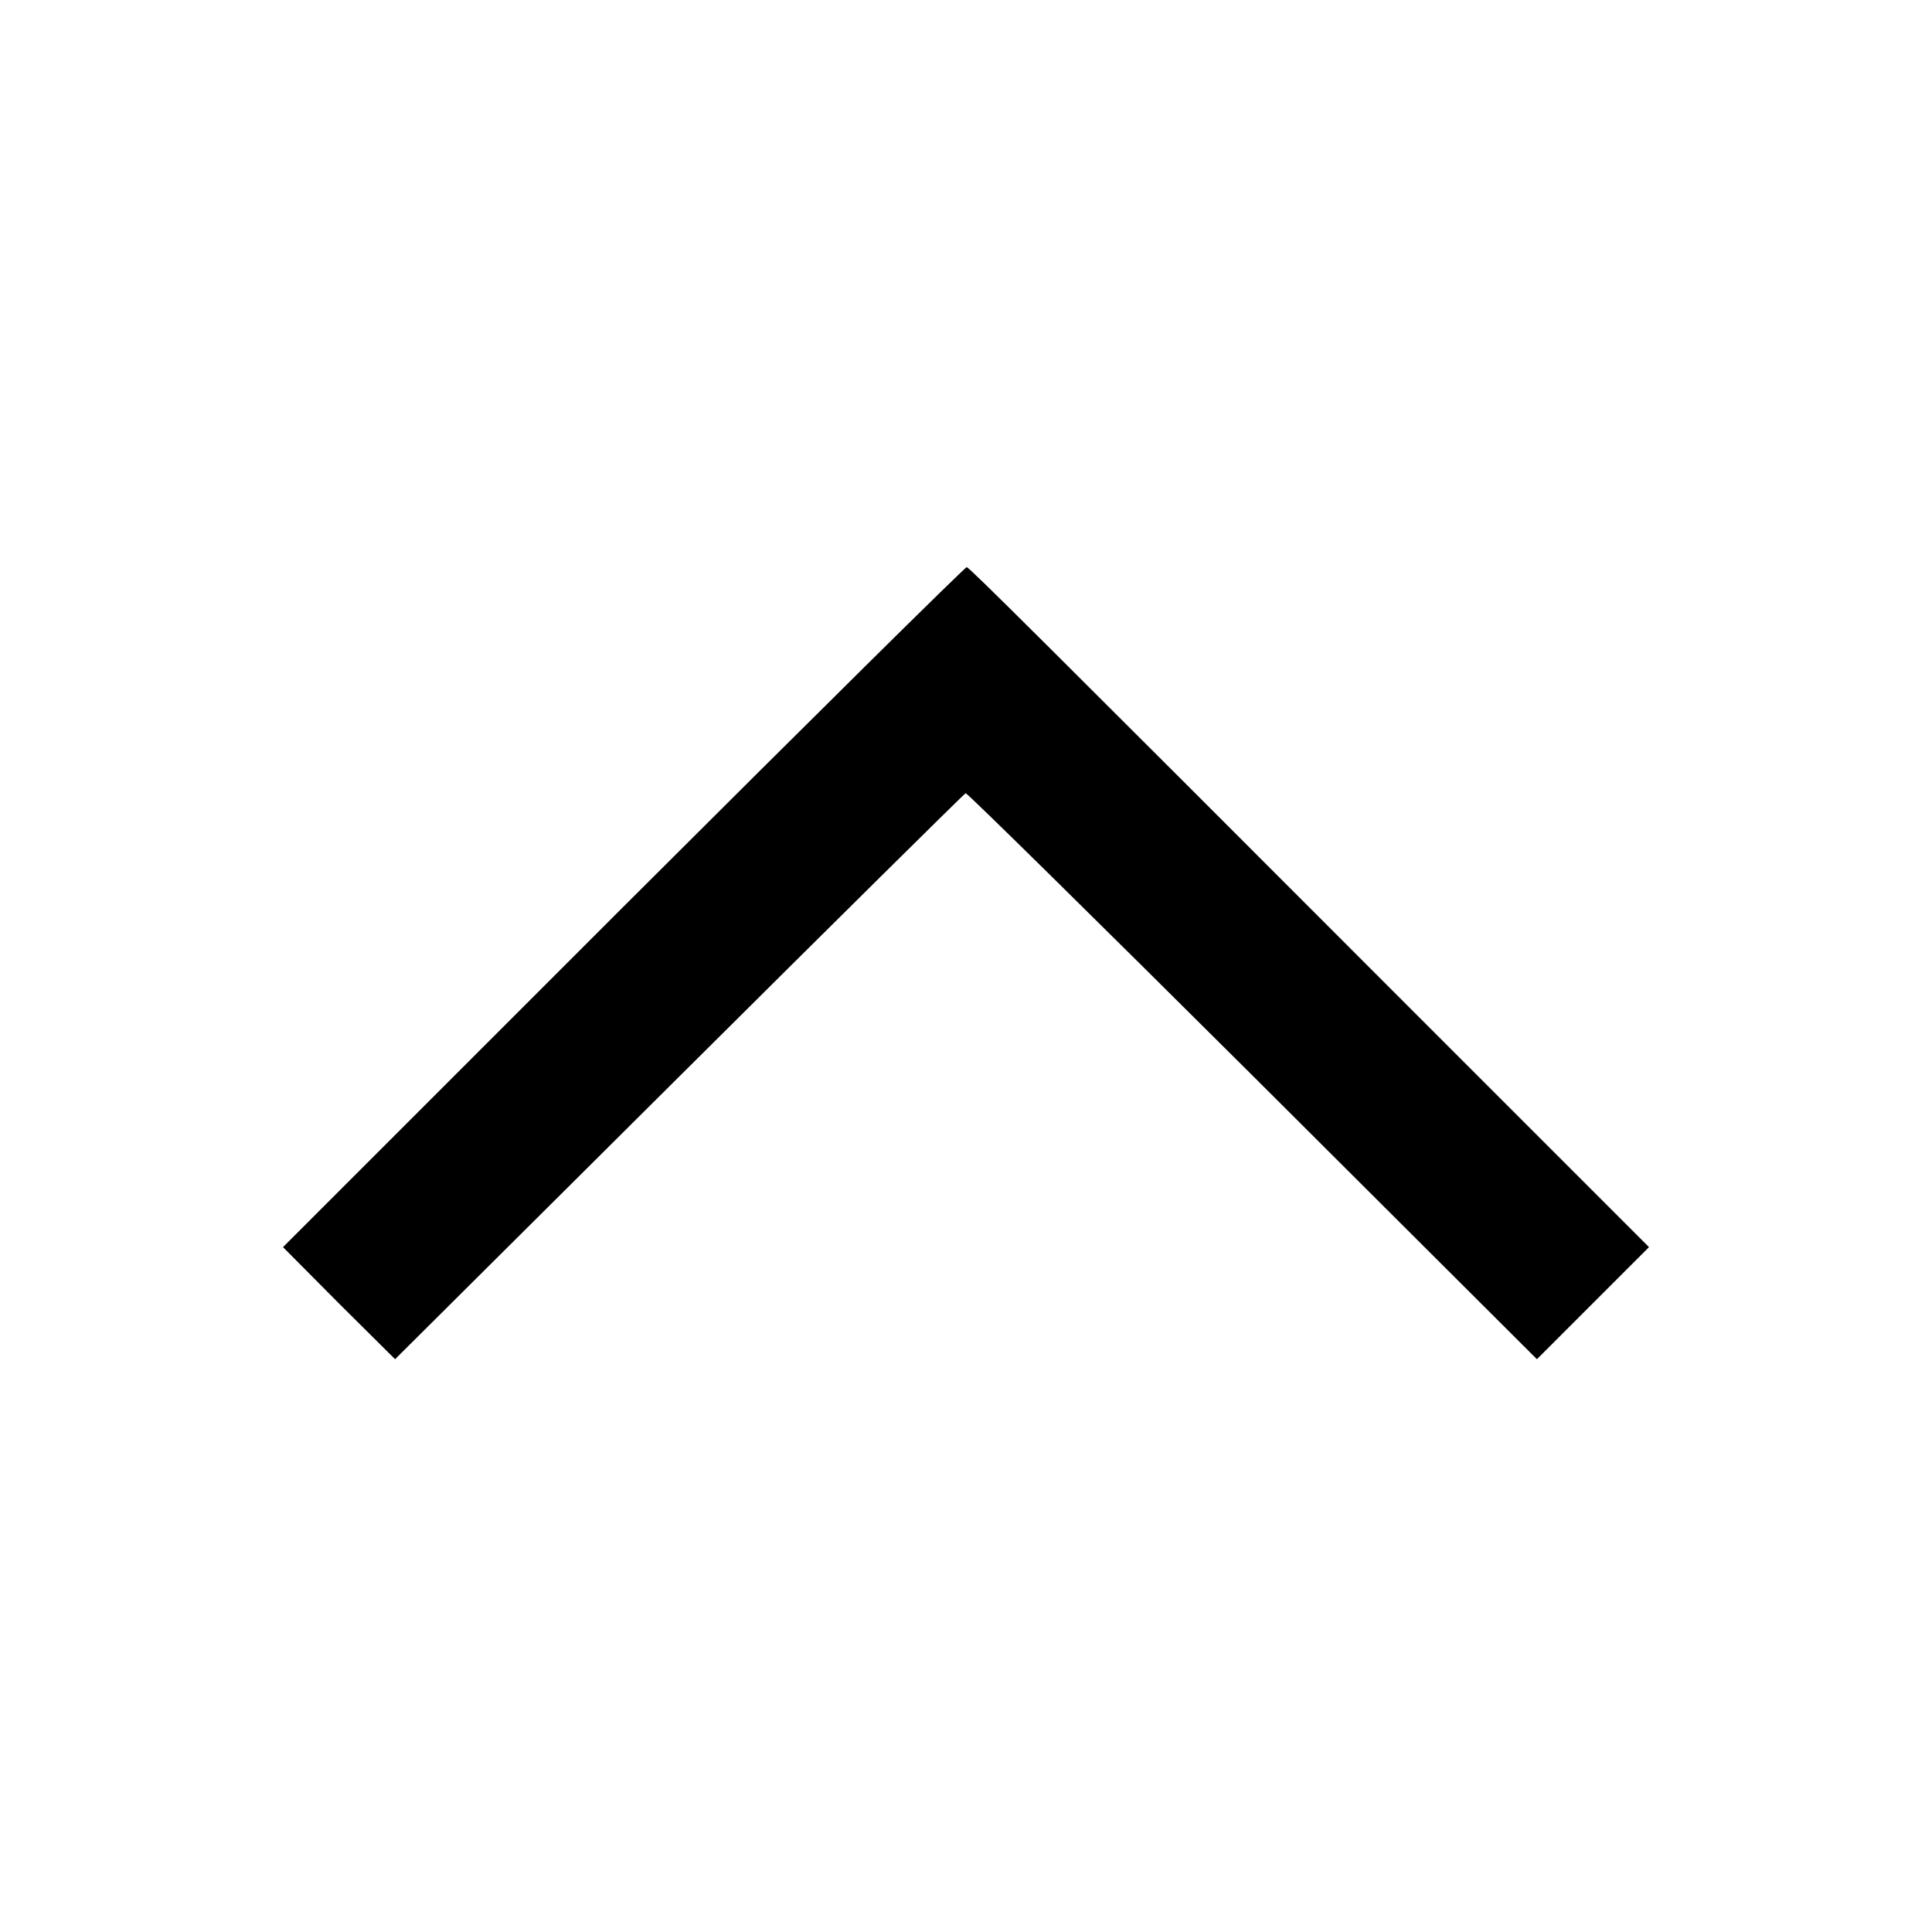
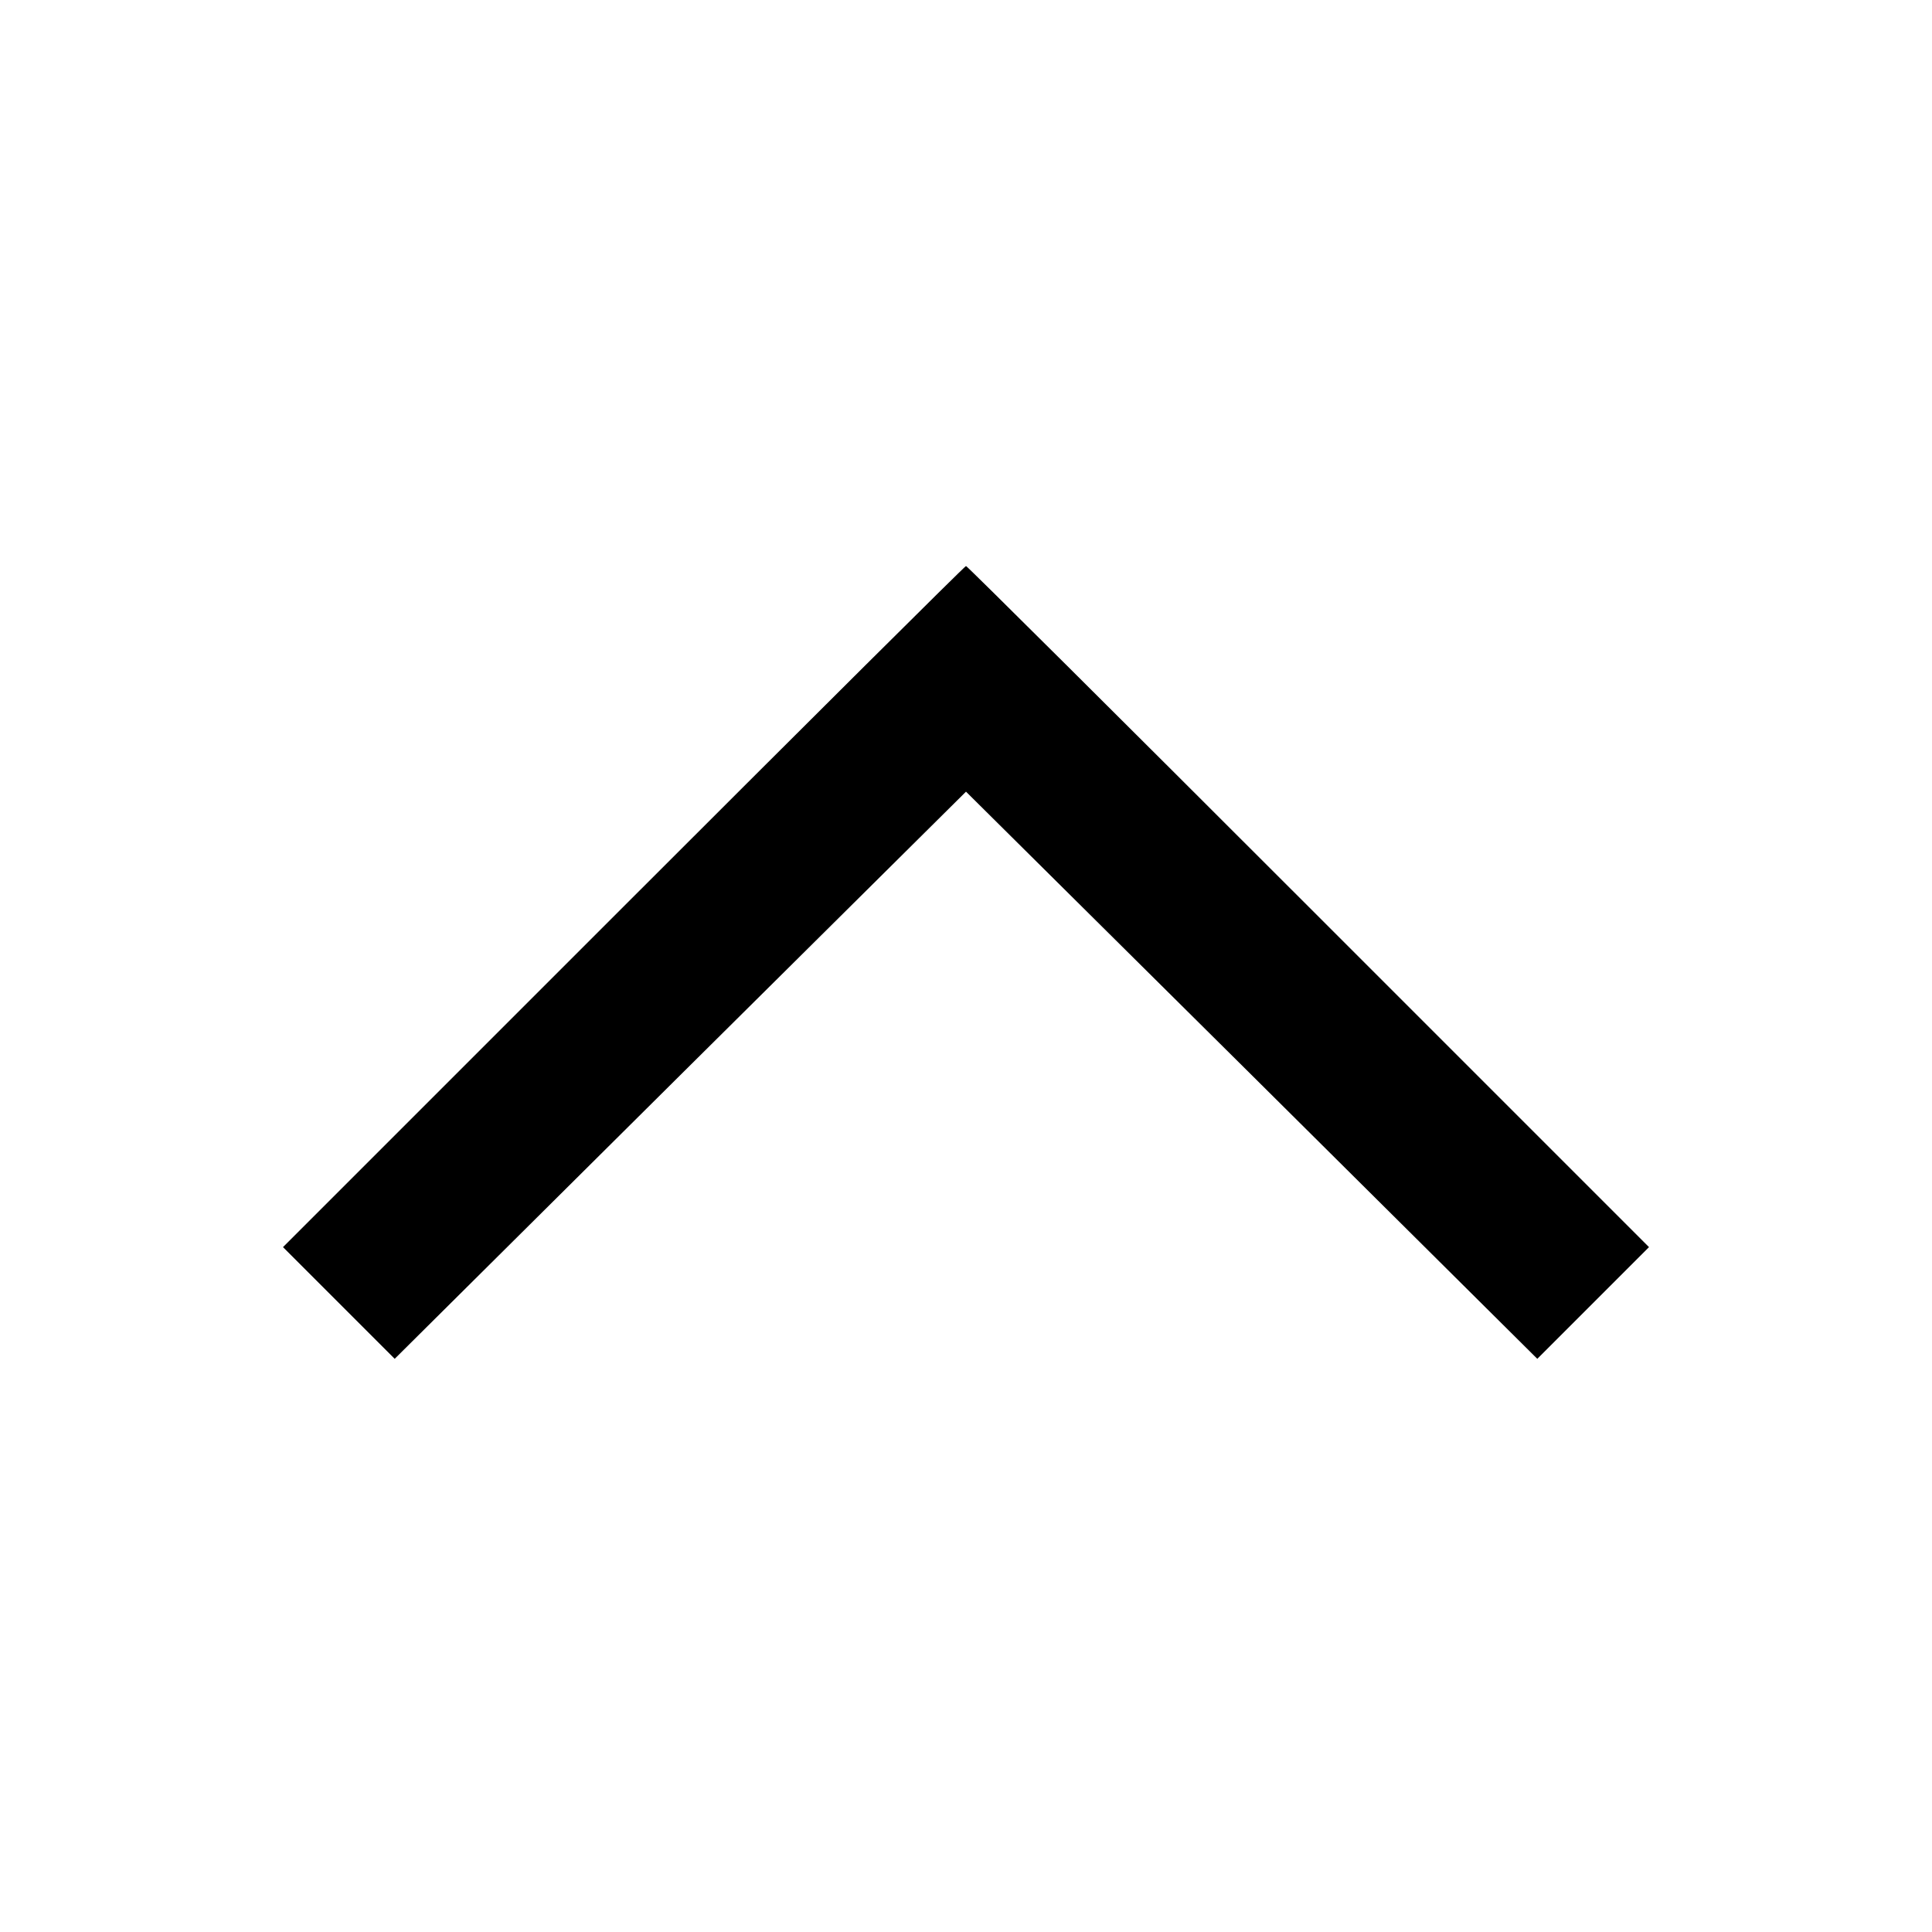
<svg xmlns="http://www.w3.org/2000/svg" version="1.0" width="36864pt" height="36864pt" viewBox="0 0 36864 36864" preserveAspectRatio="xMidYMid meet">
  <g transform="translate(0,36864) scale(7.2,-7.2)" fill="#000000" stroke="none">
-     <path d="M1652 2717 l-902 -902 148 -149 149 -148 752 748 c414 412 756 750 760 752 4 1 346 -336 761 -749 l753 -751 148 148 149 149 -618 618 c-1003 1004 -1182 1182 -1190 1184 -4 1 -413 -404 -910 -900z" />
+     <path d="M1652 2717 l-902 -902 148 -148 148 -148 757 752 757 751 757 -751 757 -752 148 148 148 148 -902 902 c-497 497 -905 903 -908 903 -3 0 -411 -406 -908 -903z" />
  </g>
</svg>
